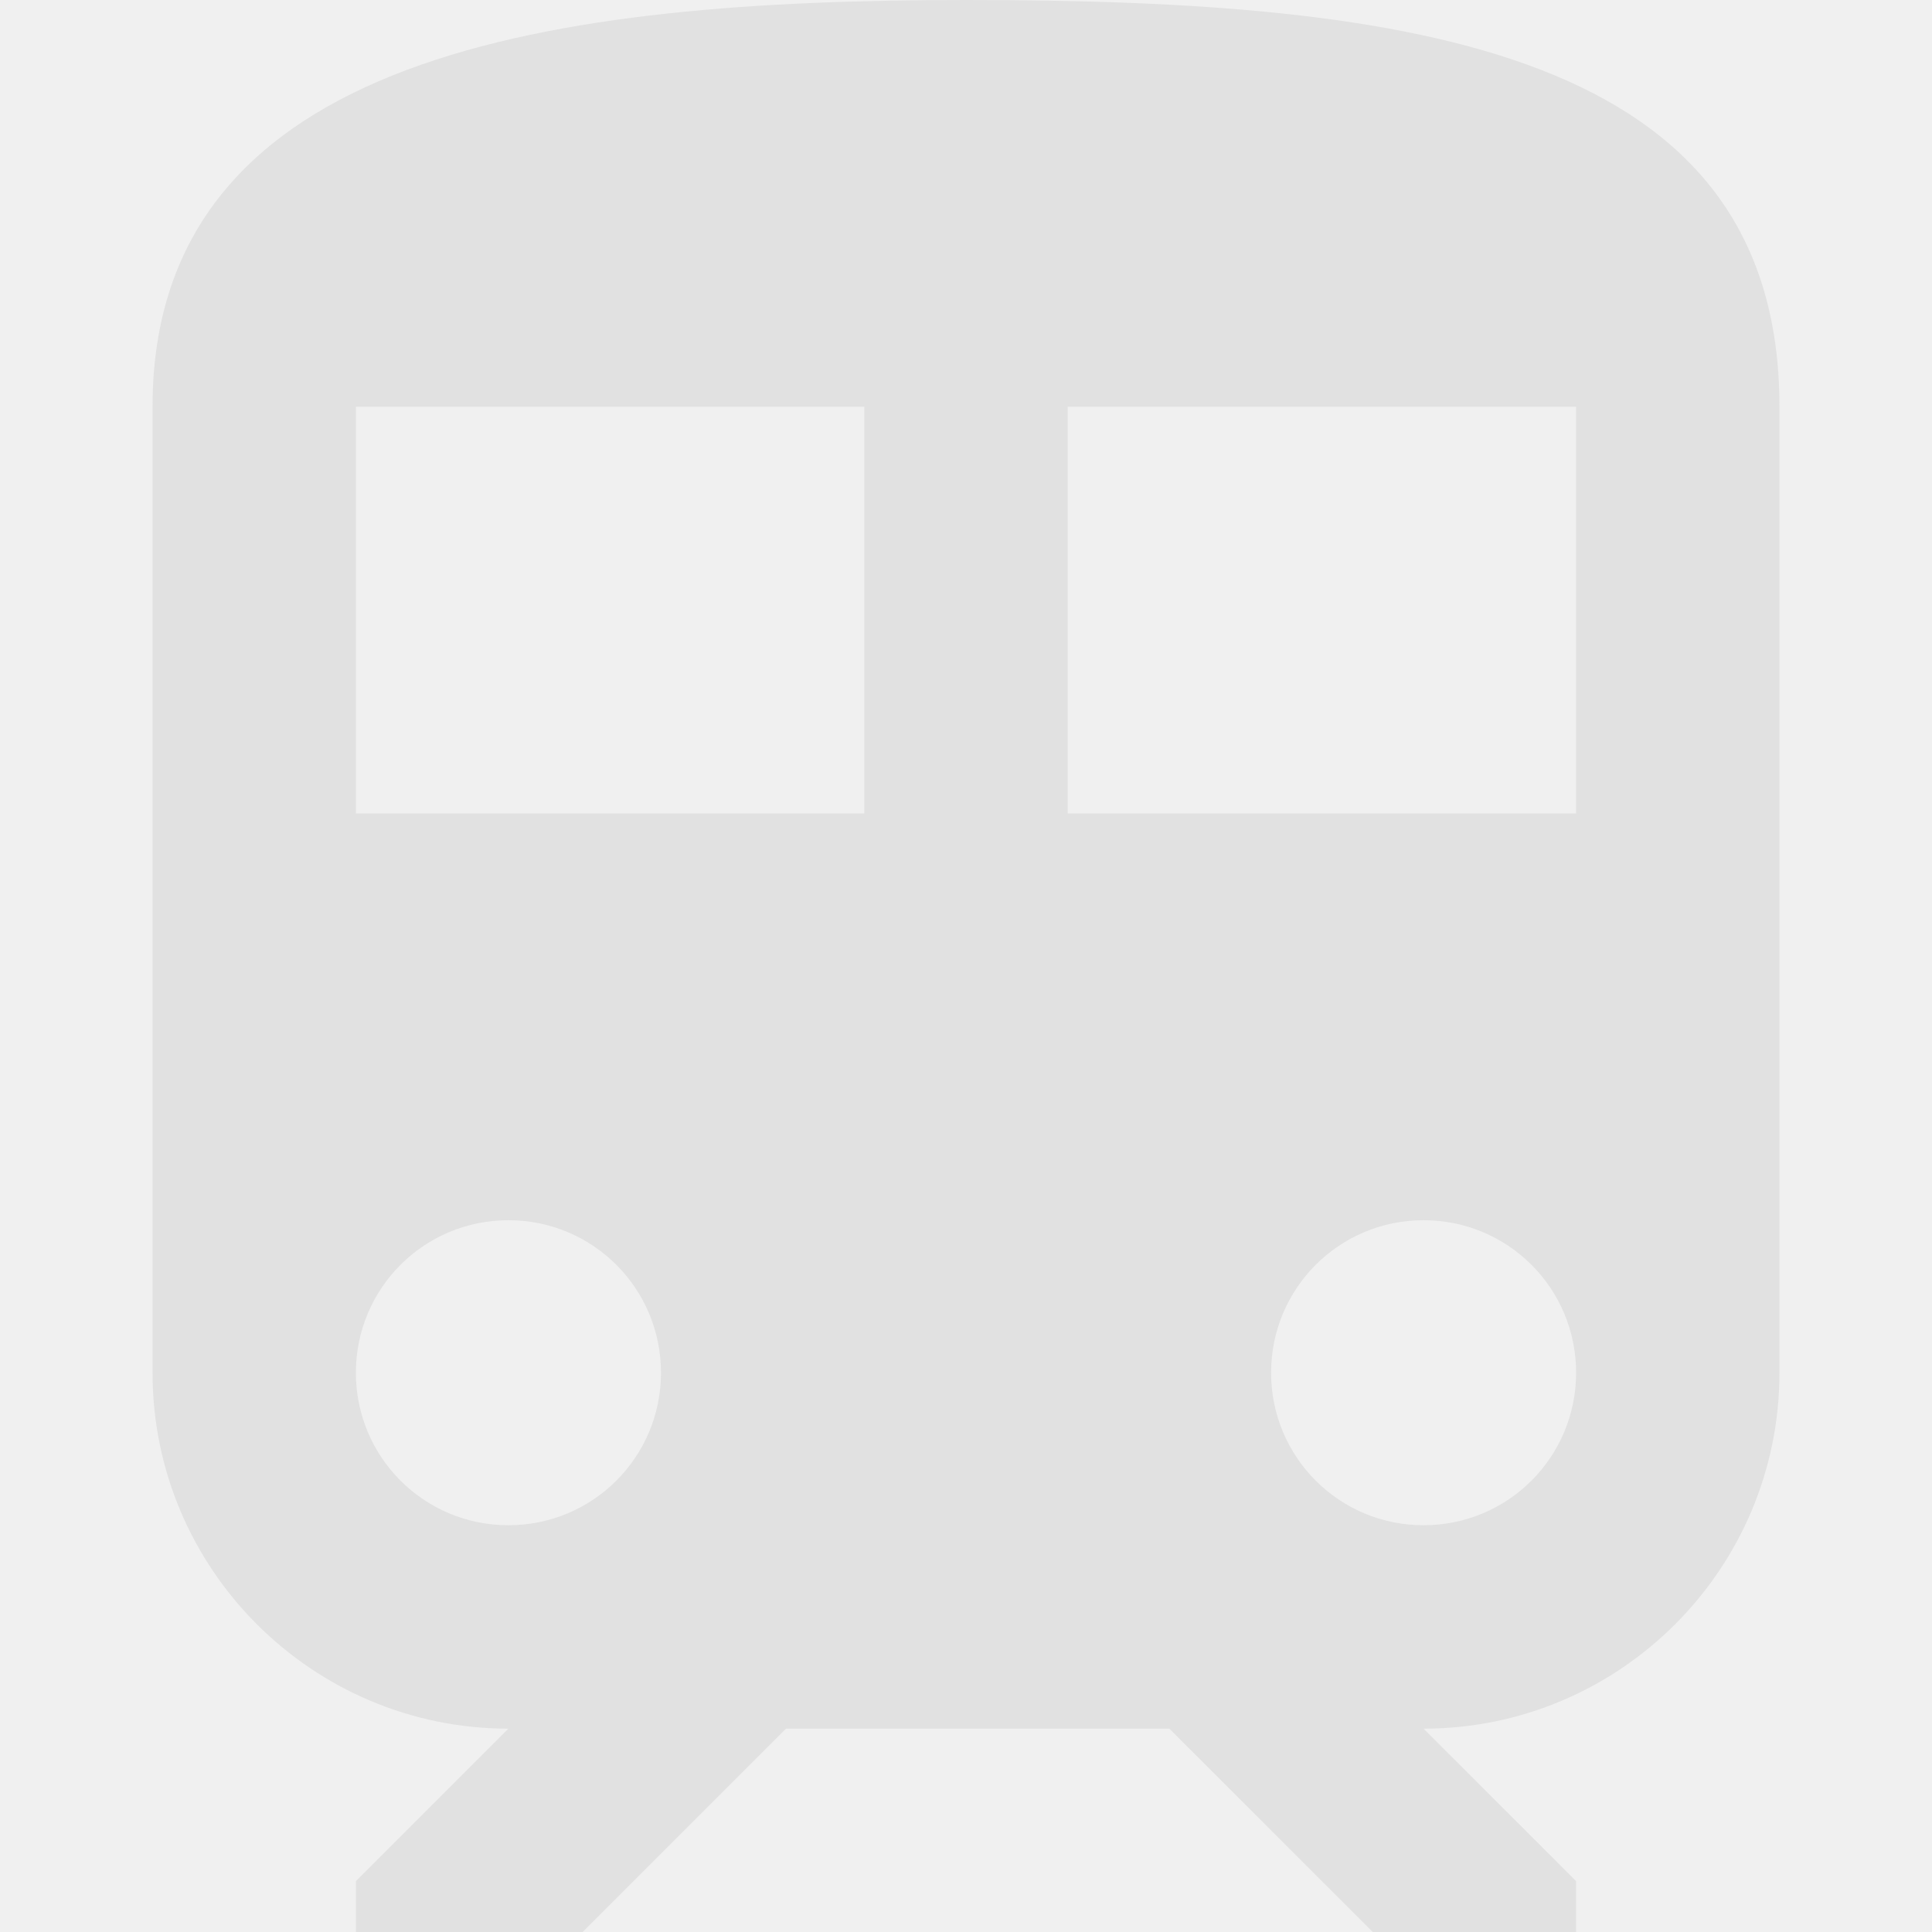
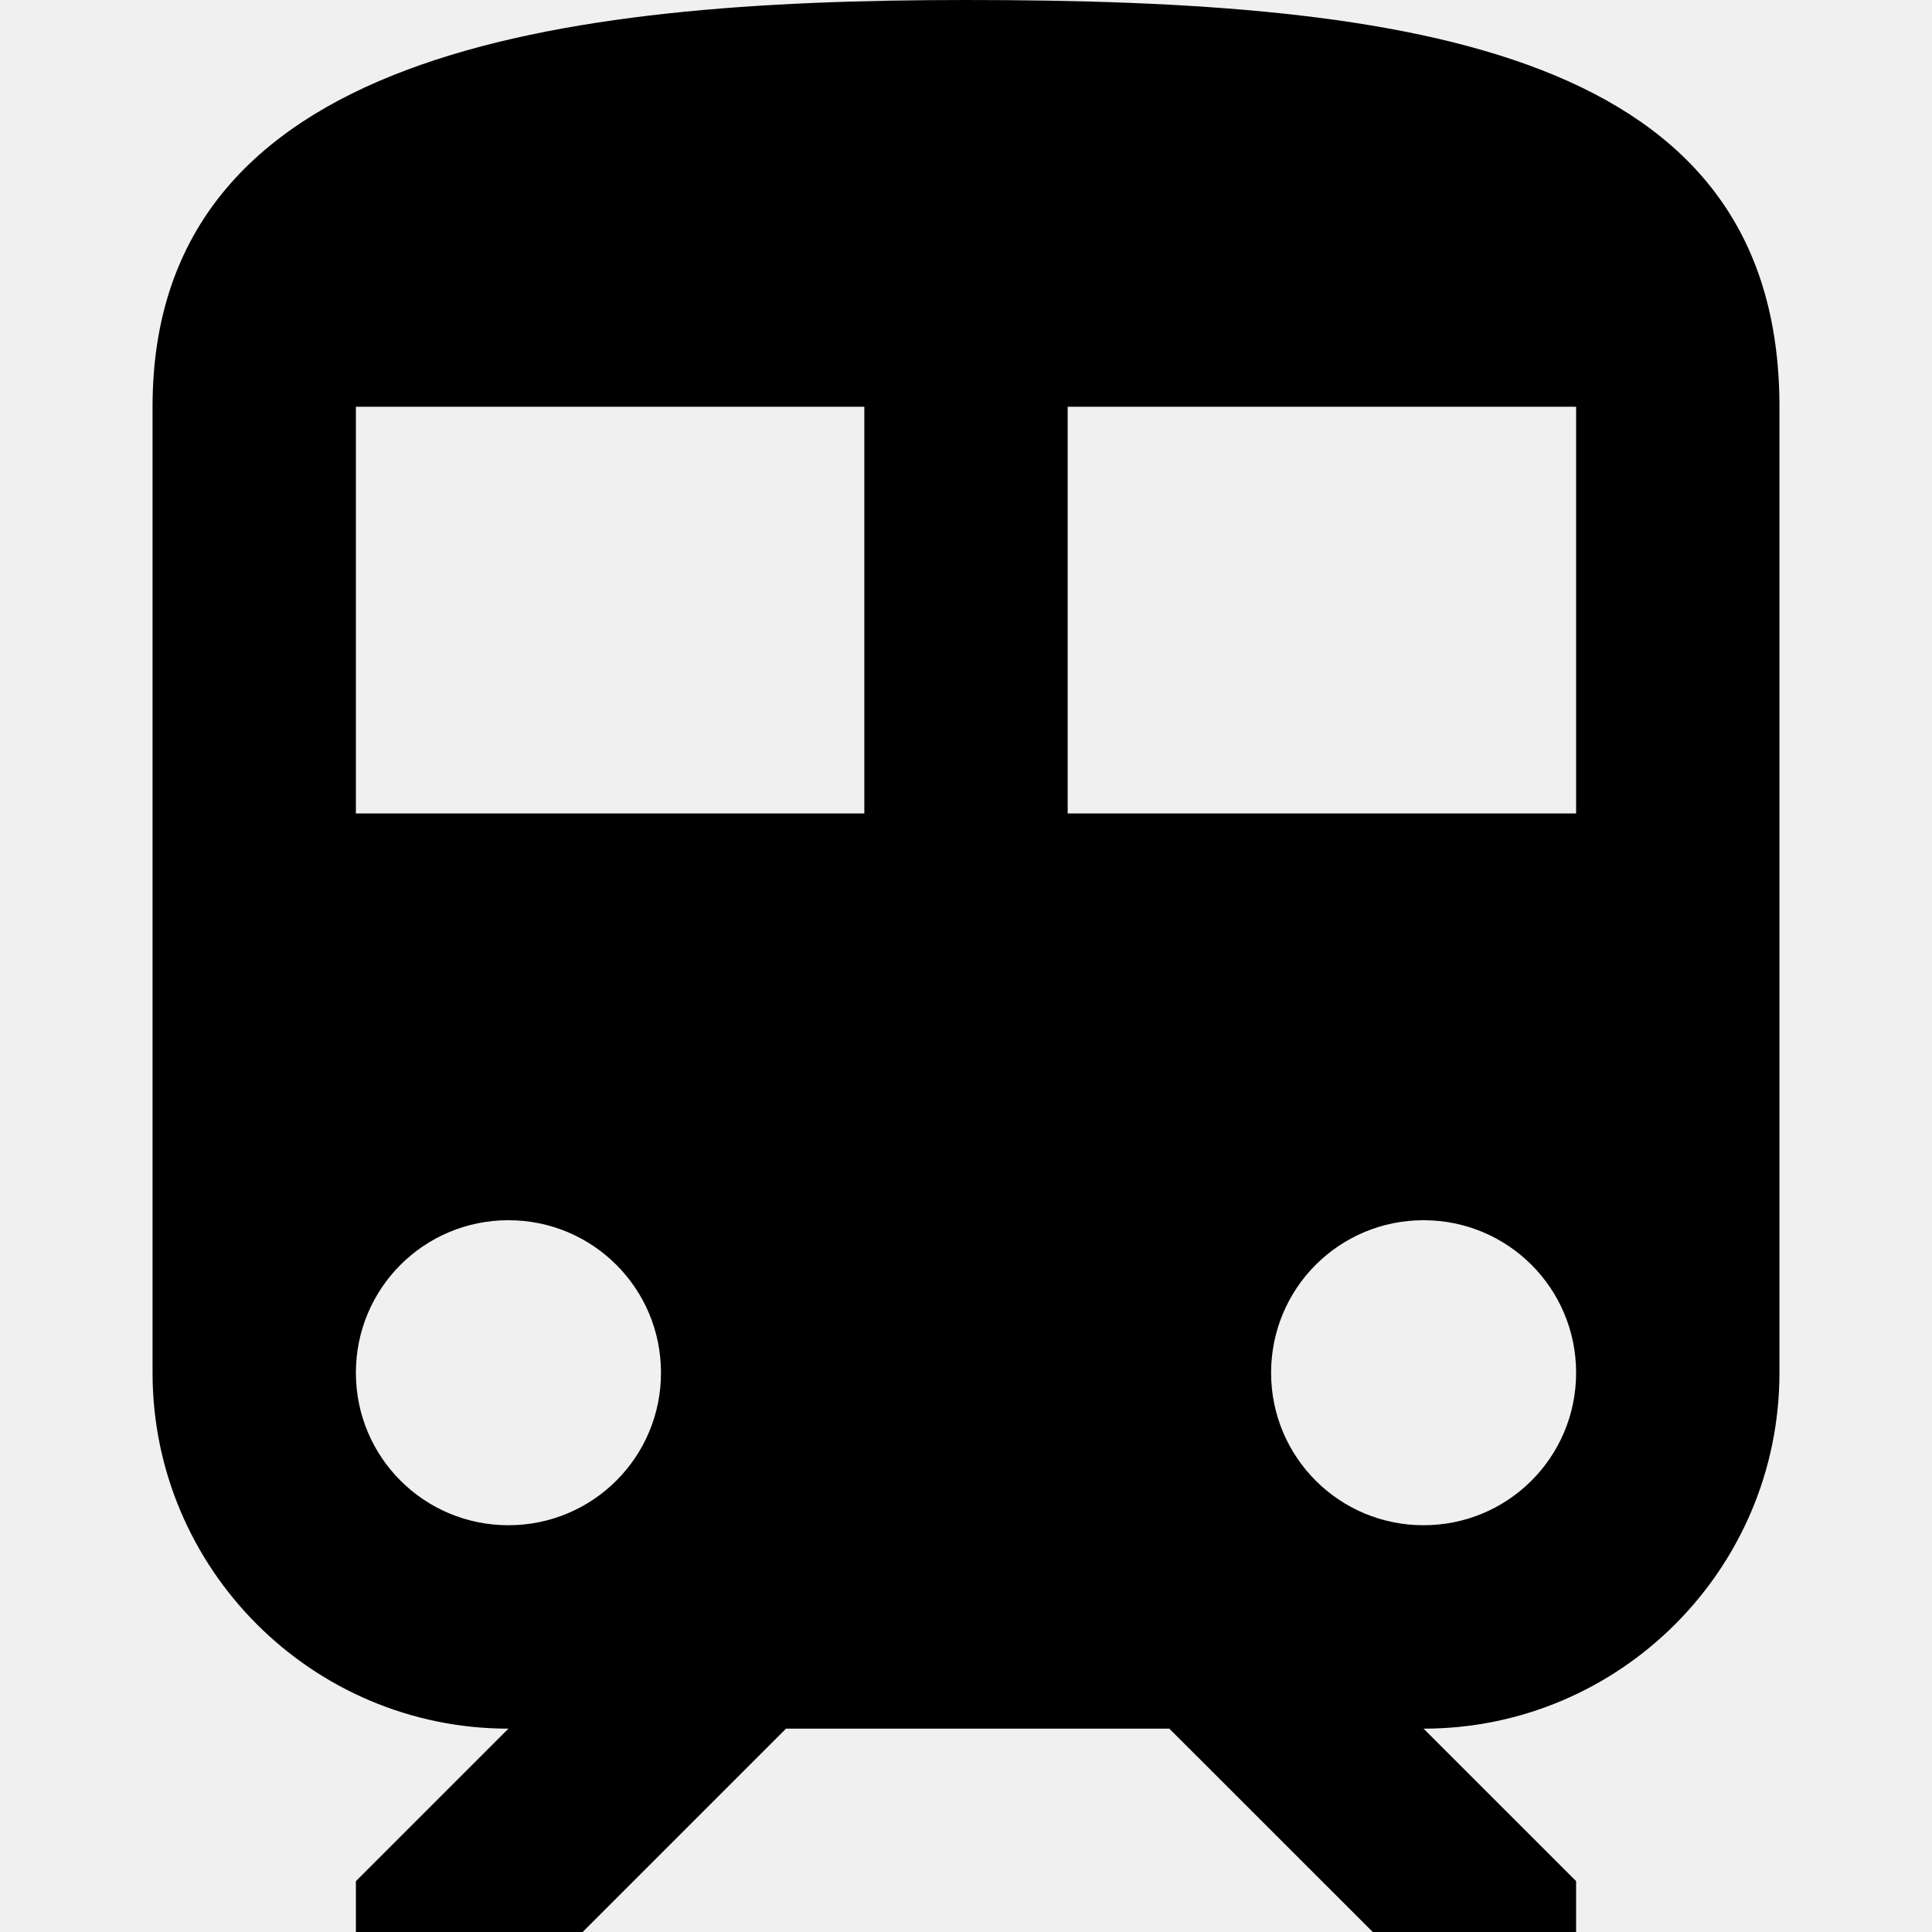
- <svg xmlns="http://www.w3.org/2000/svg" width="24" height="24" viewBox="0 0 24 24" fill="none">
+ <svg xmlns="http://www.w3.org/2000/svg" width="24" height="24" viewBox="0 0 24 24" fill="currentColor">
  <g clip-path="url(#clip0)">
-     <path d="M12 0C6.947 0 1.895 0.632 1.895 5.053V17.053C1.895 19.491 3.878 21.474 6.316 21.474L4.421 23.369V24H7.238L9.764 21.474H14.526L17.053 24H19.579V23.368L17.684 21.474C20.122 21.474 22.105 19.491 22.105 17.053V5.053C22.105 0.632 17.583 0 12 0ZM6.316 18.947C5.267 18.947 4.421 18.101 4.421 17.053C4.421 16.004 5.267 15.158 6.316 15.158C7.364 15.158 8.211 16.004 8.211 17.053C8.211 18.101 7.364 18.947 6.316 18.947ZM10.737 10.105H4.421V5.053H10.737V10.105H10.737ZM17.684 18.947C16.636 18.947 15.79 18.101 15.79 17.053C15.79 16.004 16.636 15.158 17.684 15.158C18.733 15.158 19.579 16.004 19.579 17.053C19.579 18.101 18.733 18.947 17.684 18.947ZM19.579 10.105H13.263V5.053H19.579V10.105Z" fill="#E1E1E1" />
+     <path d="M12 0C6.947 0 1.895 0.632 1.895 5.053V17.053C1.895 19.491 3.878 21.474 6.316 21.474L4.421 23.369V24H7.238L9.764 21.474H14.526L17.053 24H19.579V23.368L17.684 21.474C20.122 21.474 22.105 19.491 22.105 17.053V5.053C22.105 0.632 17.583 0 12 0ZM6.316 18.947C5.267 18.947 4.421 18.101 4.421 17.053C4.421 16.004 5.267 15.158 6.316 15.158C7.364 15.158 8.211 16.004 8.211 17.053C8.211 18.101 7.364 18.947 6.316 18.947ZM10.737 10.105H4.421V5.053H10.737V10.105H10.737ZM17.684 18.947C16.636 18.947 15.79 18.101 15.79 17.053C15.79 16.004 16.636 15.158 17.684 15.158C18.733 15.158 19.579 16.004 19.579 17.053C19.579 18.101 18.733 18.947 17.684 18.947ZM19.579 10.105H13.263V5.053H19.579V10.105Z" fill="currentColor" />
  </g>
  <defs>
    <clipPath id="clip0">
      <rect width="24" height="24" fill="white" />
    </clipPath>
  </defs>
</svg>
